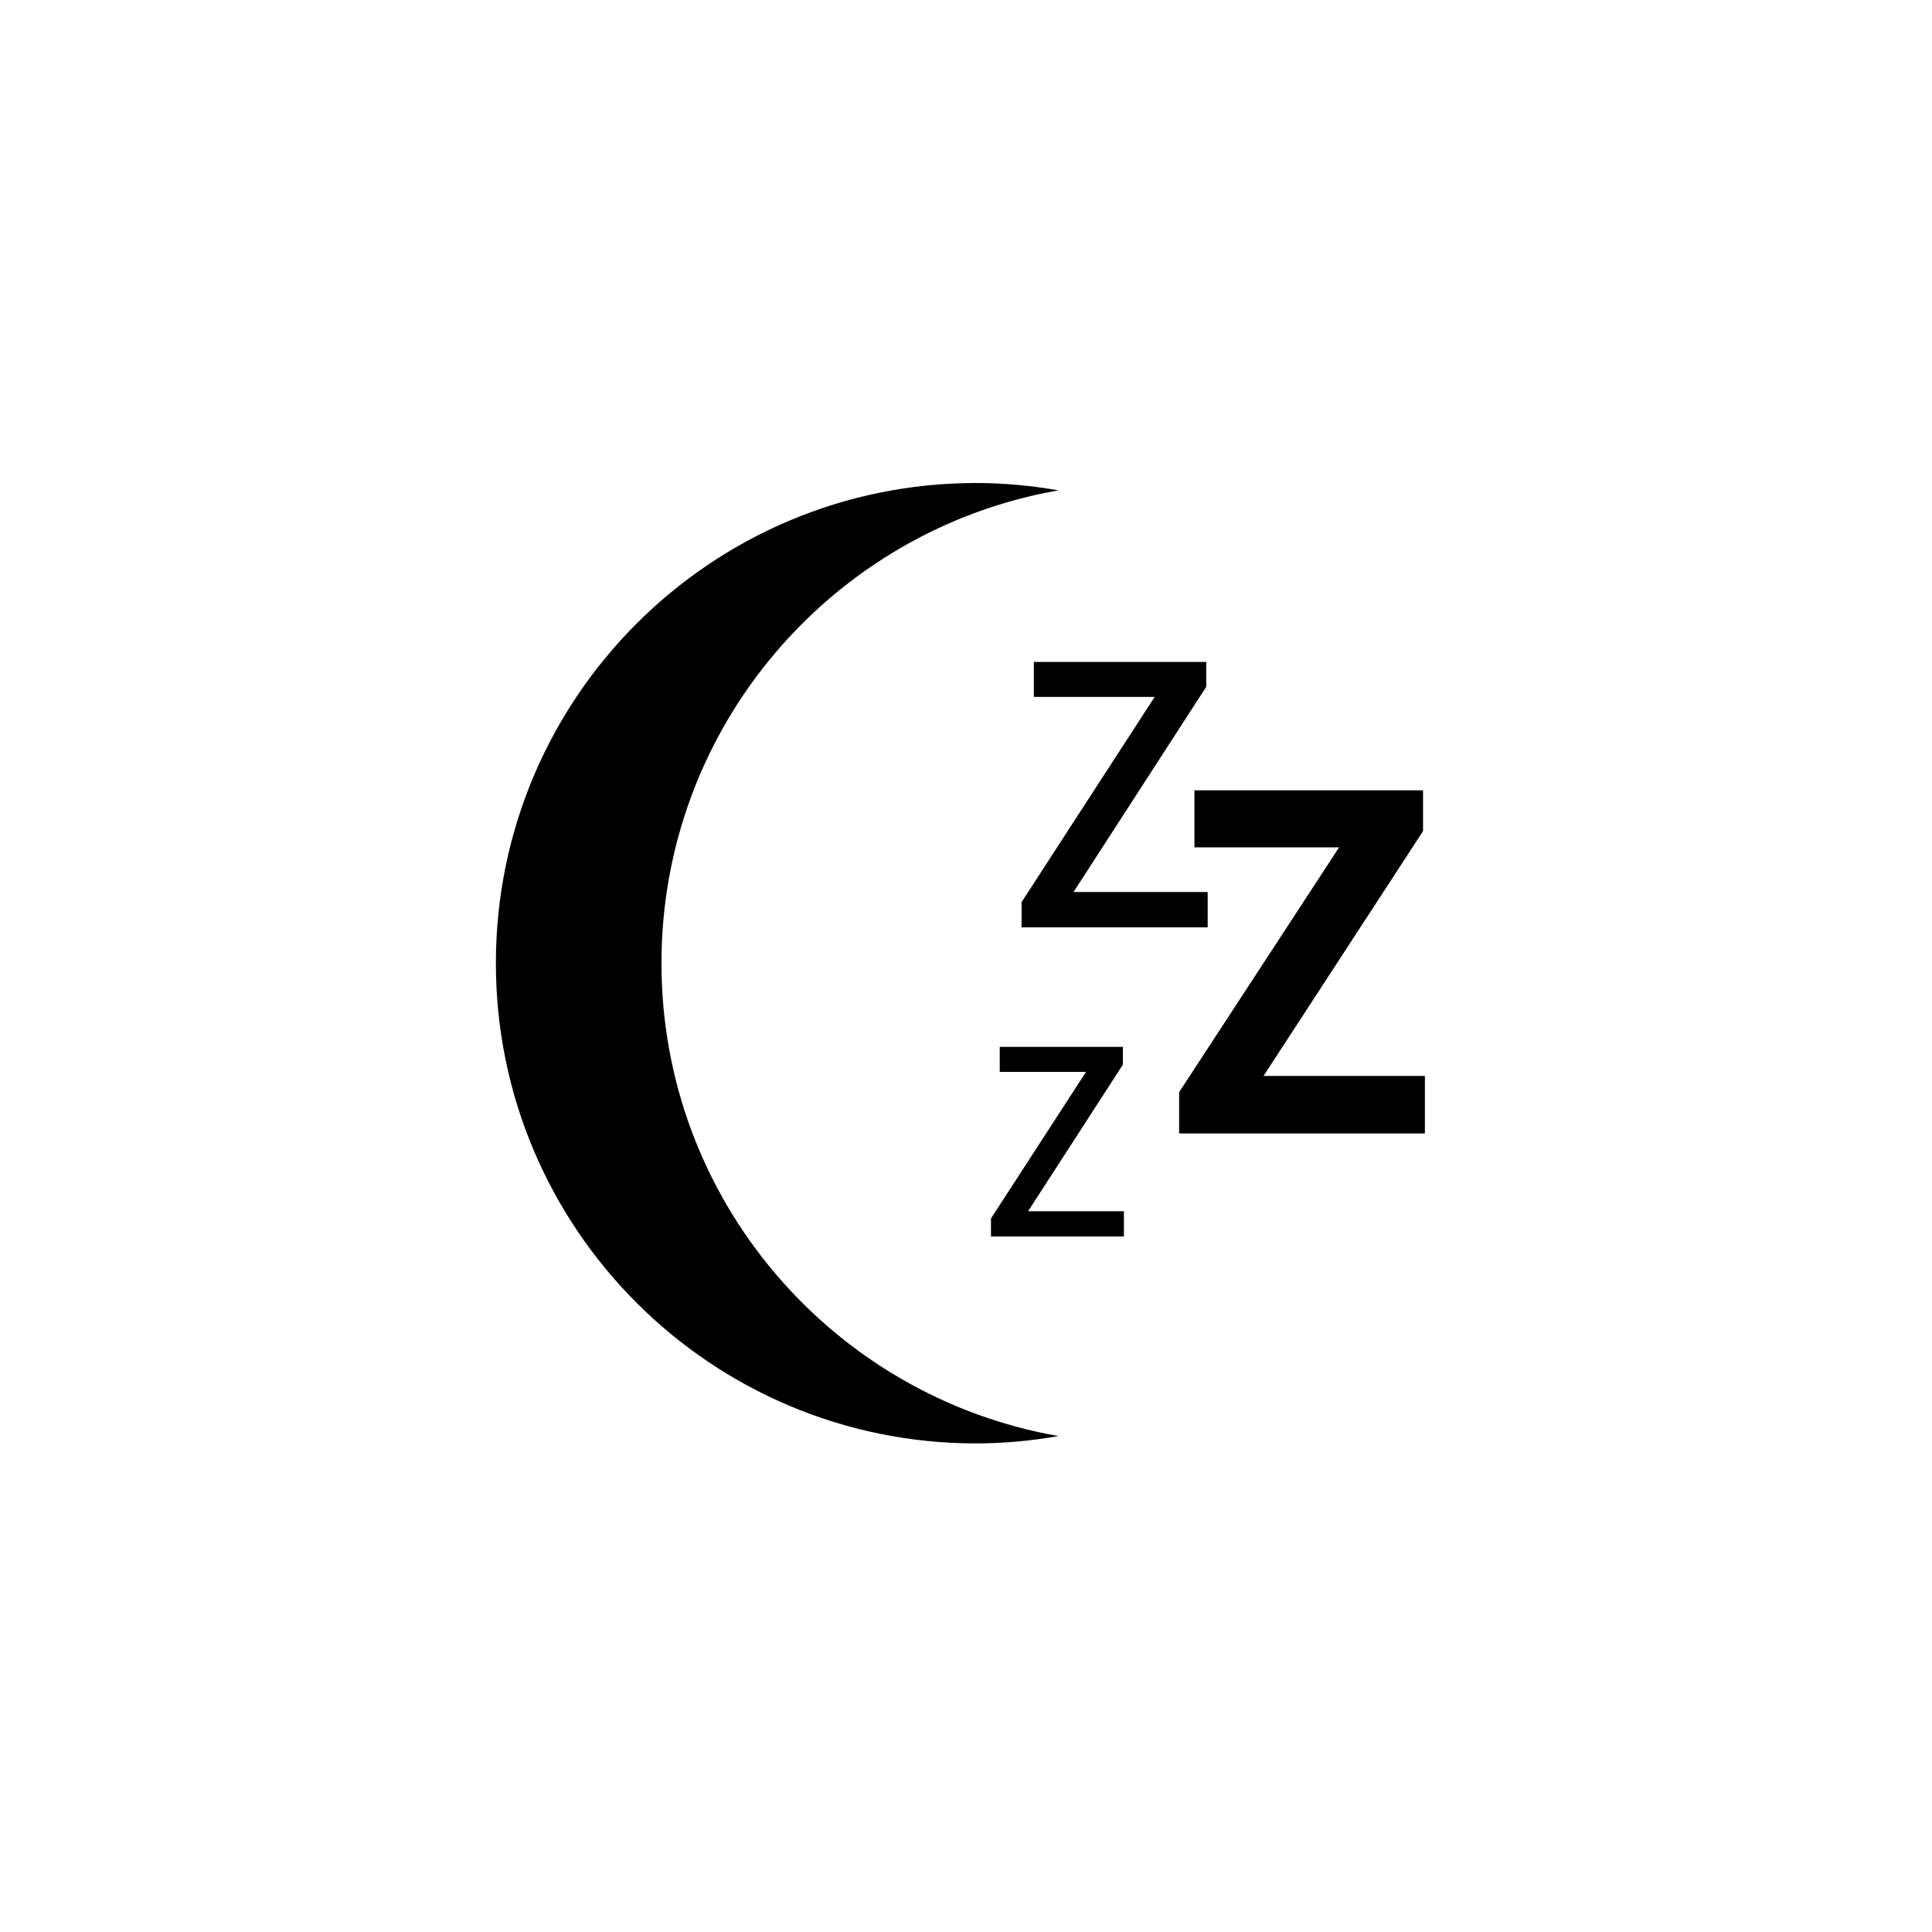
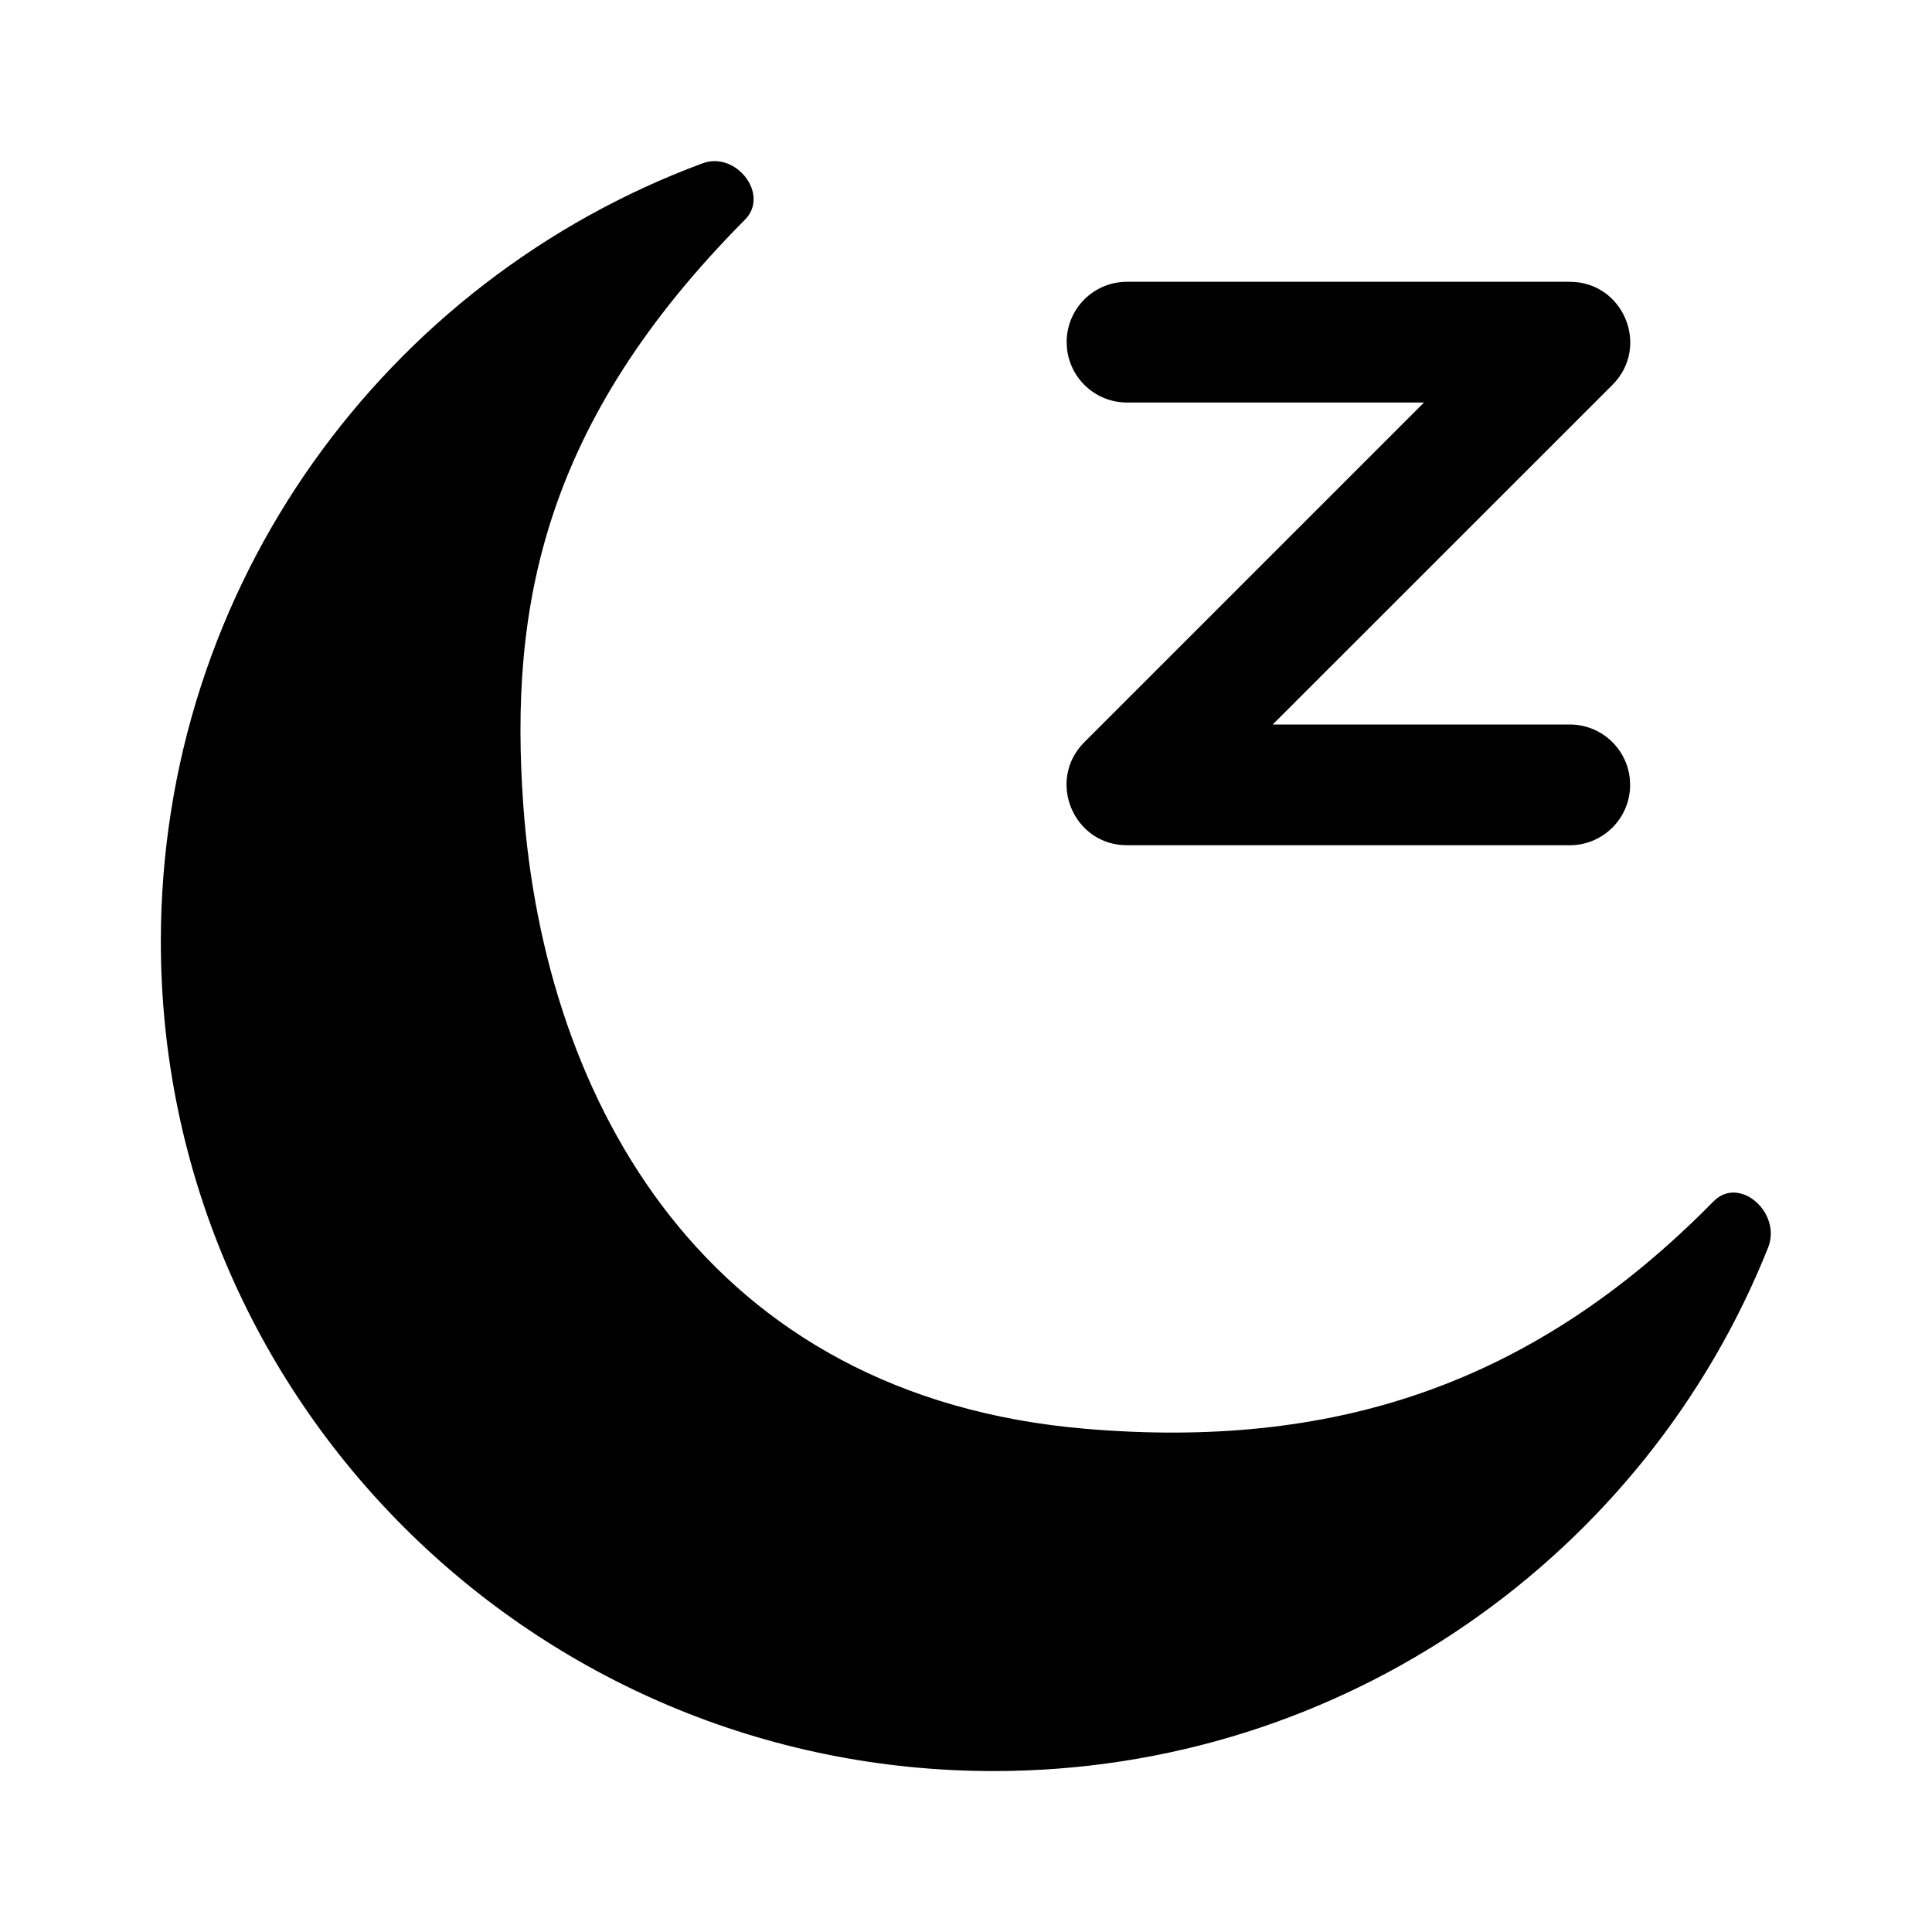
- <svg xmlns="http://www.w3.org/2000/svg" width="75" height="75" viewBox="0 0 75 75">
-   <path fill-rule="evenodd" d="M18.891,0.75 C19.983,0.75 21.05,0.854 22.09,1.035 C13.335,2.565 6.678,10.198 6.678,19.391 C6.678,28.585 13.335,36.218 22.09,37.748 C21.05,37.929 19.983,38.033 18.891,38.033 C8.596,38.033 0.25,29.687 0.25,19.391 C0.25,9.096 8.596,0.75 18.891,0.75 Z M24.59,22.64 L24.59,23.33 L20.91,29.02 L24.63,29.02 L24.63,30 L19.47,30 L19.47,29.3 L23.16,23.61 L19.81,23.61 L19.81,22.64 L24.59,22.64 Z M36.242,12.68 L36.242,14.264 L30.05,23.768 L36.314,23.768 L36.314,26 L26.774,26 L26.774,24.398 L32.984,14.894 L27.368,14.894 L27.368,12.68 L36.242,12.68 Z M27.826,7.696 L27.826,8.662 L22.674,16.628 L27.882,16.628 L27.882,18 L20.658,18 L20.658,17.02 L25.824,9.054 L21.134,9.054 L21.134,7.696 L27.826,7.696 Z" transform="translate(19 18)" />
+ <svg xmlns="http://www.w3.org/2000/svg" width="20px" height="20px" viewBox="0 0 20 20" version="1.1">
+   <g id="D/login_hibernate48/Normal备份" stroke="none" fill="none" fill-rule="nonzero">
+     <g id="图标与LOGO/单色图标/关机/Suspend大" fill="#000000">
+       <path d="M7.272,1.691 C7.619,1.561 7.971,2.013 7.712,2.274 C5.625,4.375 5.27,6.274 5.417,8.333 C5.636,11.404 7.31,14.463 11.25,14.792 C13.75,15 15.833,14.375 17.738,12.437 C18.006,12.164 18.445,12.554 18.304,12.913 C17.04,16.087 13.923,18.334 10.286,18.334 C5.522,18.334 1.665,14.484 1.665,9.747 C1.665,6.05 4.001,2.903 7.272,1.691 Z M16.25,2.917 C16.807,2.917 17.086,3.59 16.692,3.984 L13.175,7.5 L16.25,7.5 C16.575,7.5 16.842,7.748 16.872,8.065 L16.875,8.125 C16.875,8.47 16.595,8.75 16.25,8.75 L11.667,8.75 C11.11,8.75 10.831,8.077 11.225,7.683 L14.741,4.167 L11.667,4.167 C11.342,4.167 11.075,3.919 11.045,3.602 L11.042,3.542 C11.042,3.196 11.321,2.917 11.667,2.917 L16.25,2.917 Z" id="形状结合" />
+     </g>
+   </g>
</svg>
